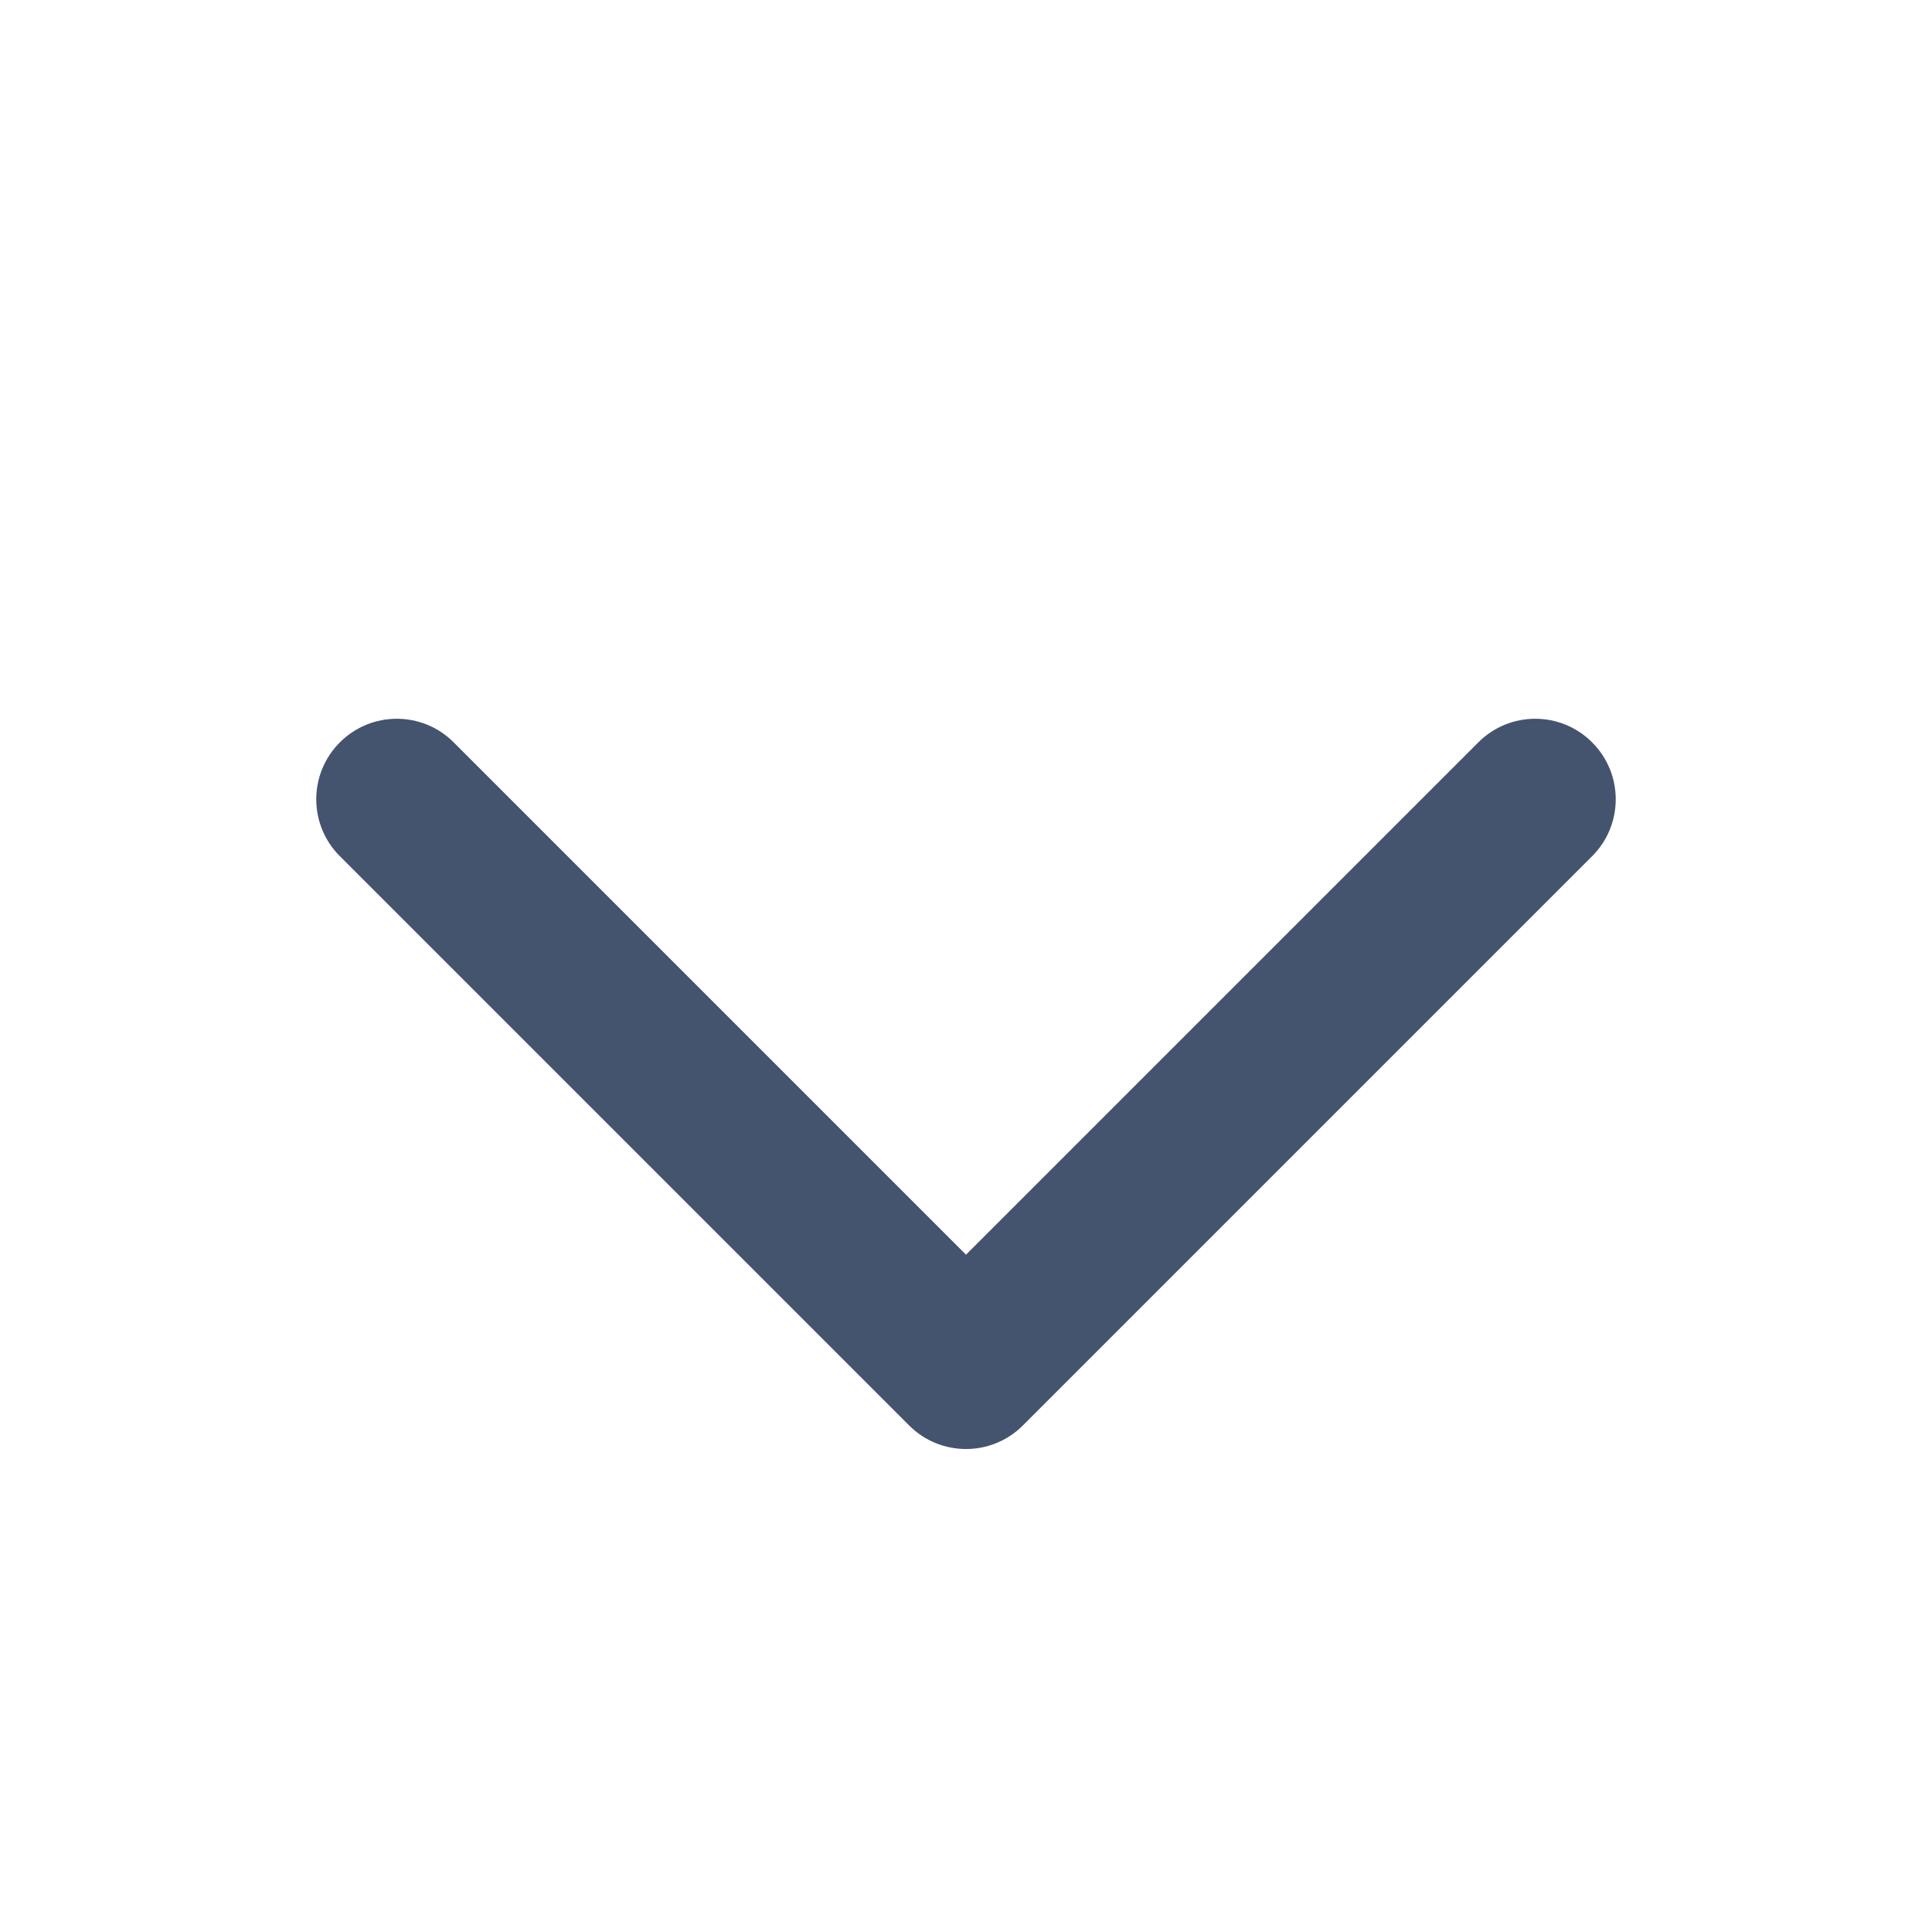
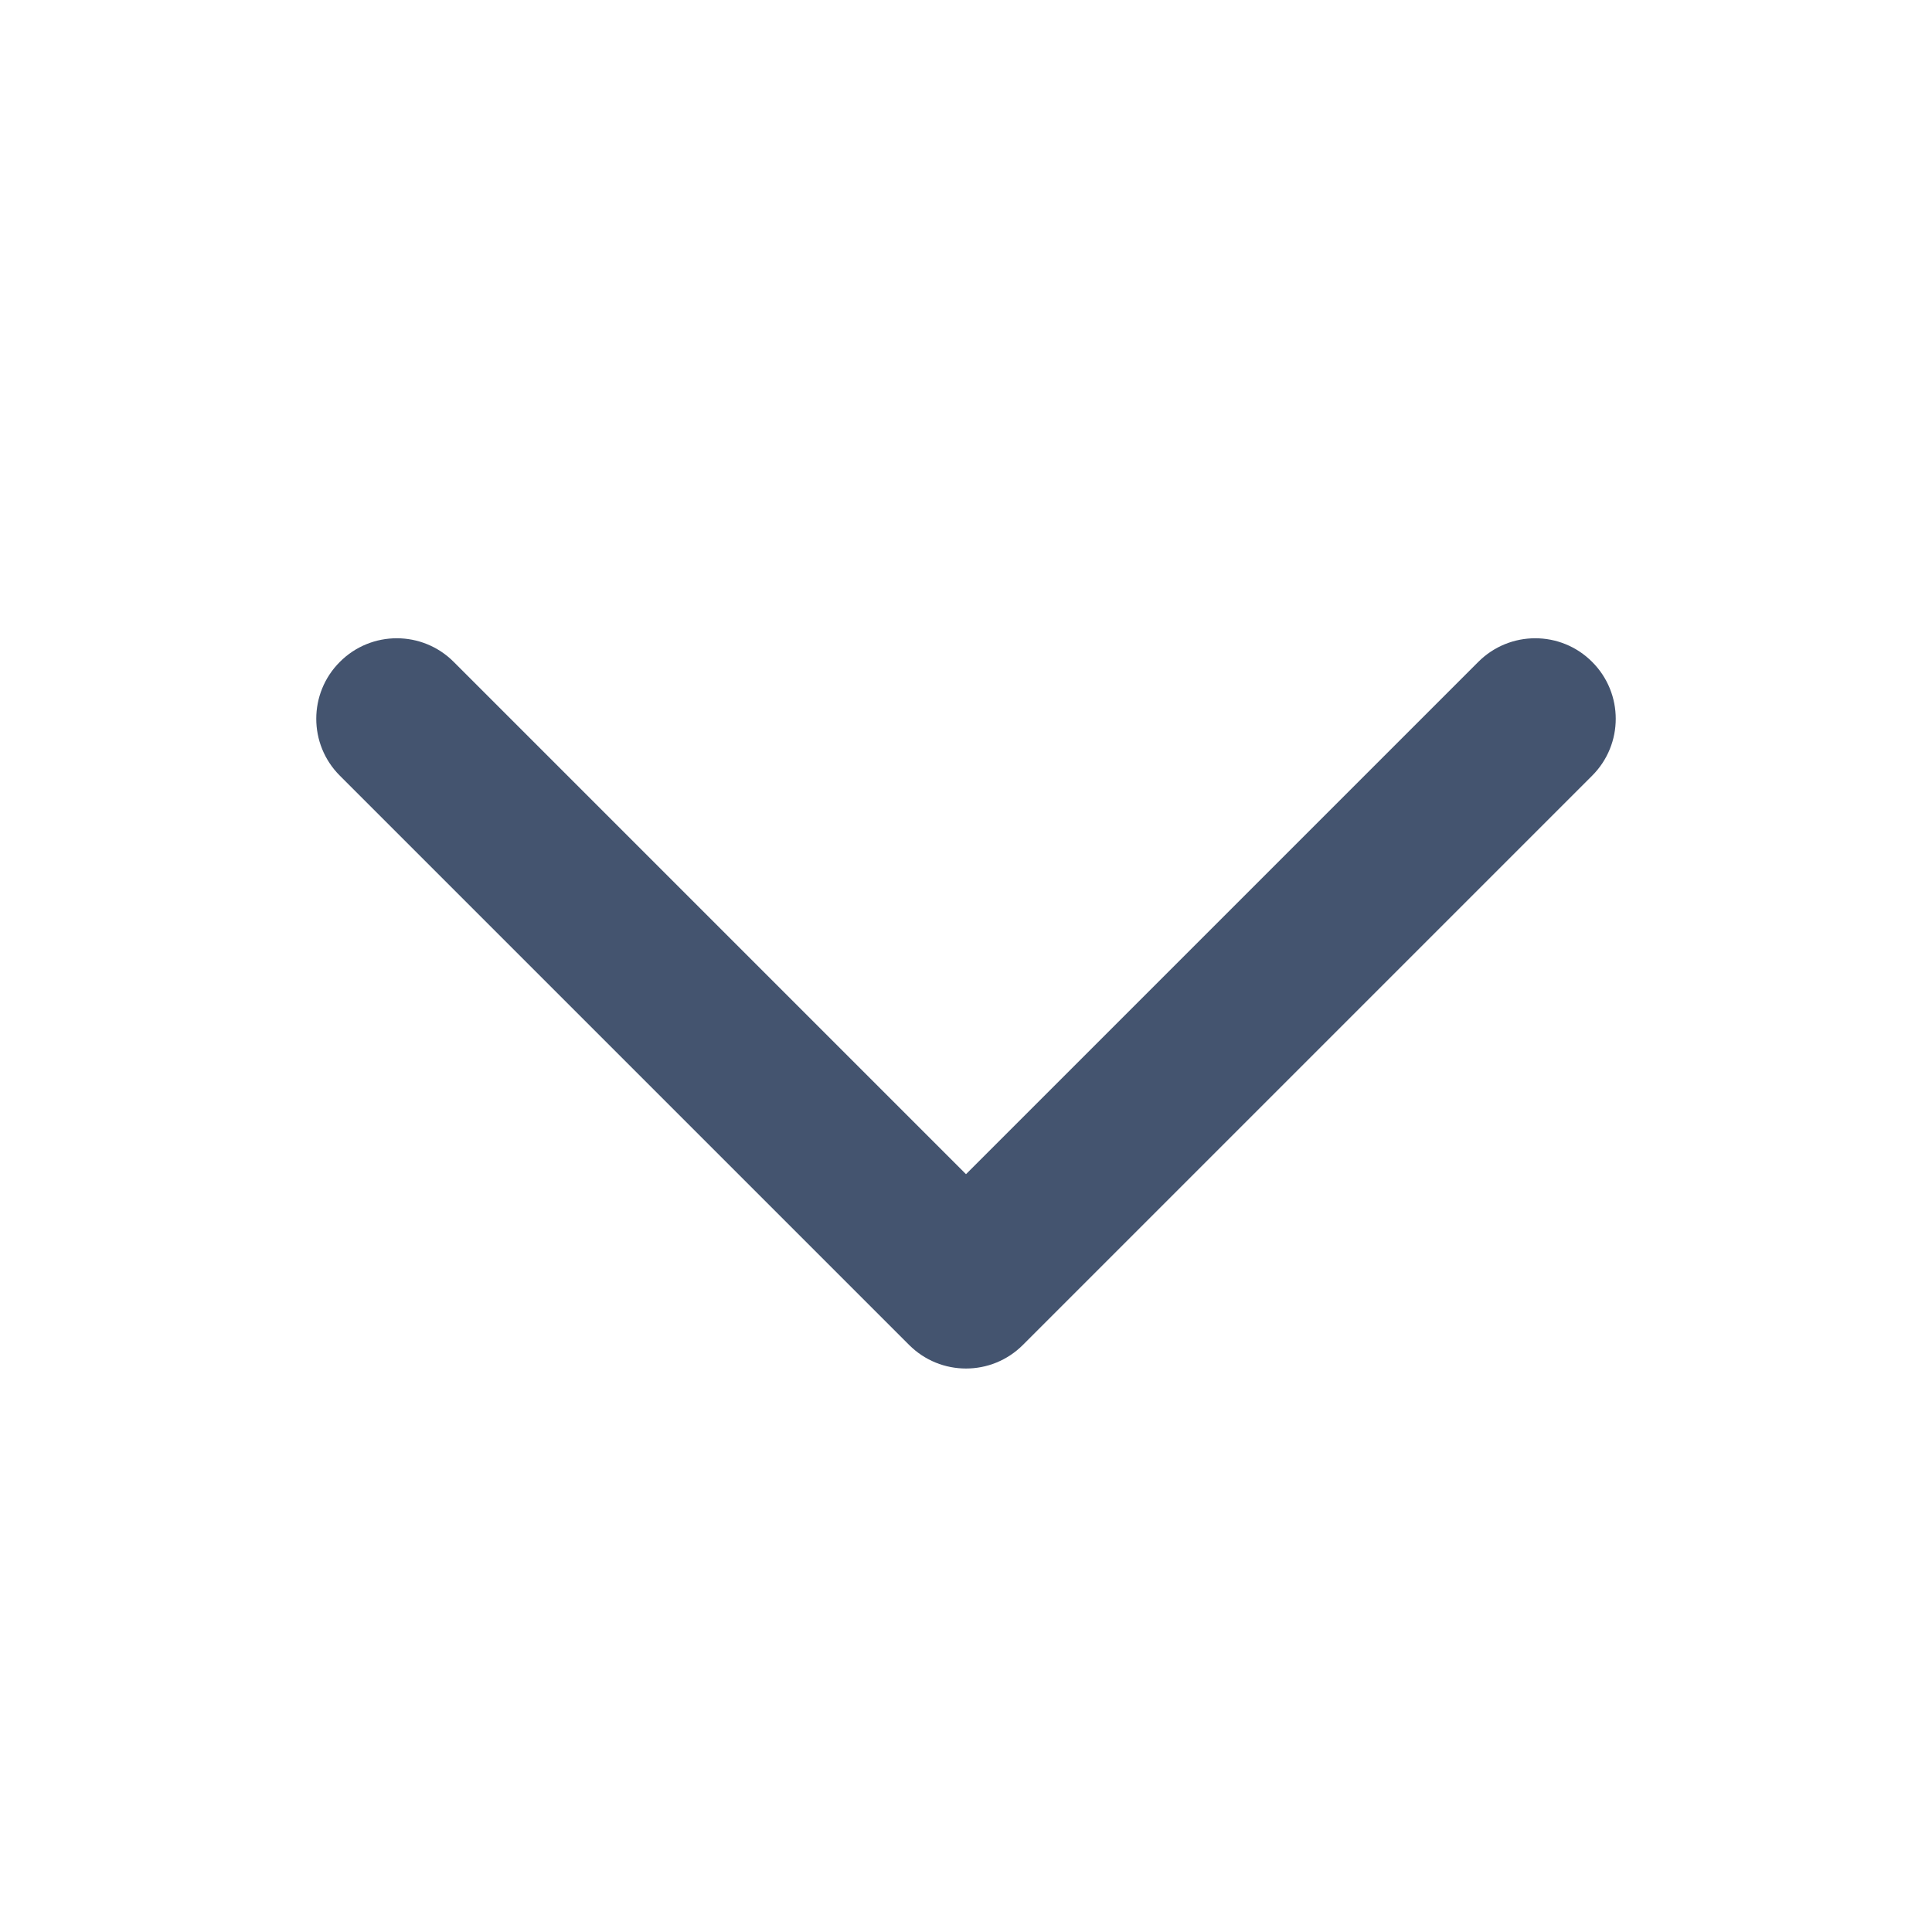
- <svg xmlns="http://www.w3.org/2000/svg" width="18" height="18" role="presentation" focusable="false" viewBox="0 0 24 22">
+ <svg xmlns="http://www.w3.org/2000/svg" width="16" height="16" role="presentation" focusable="false" viewBox="0 0 24 24">
  <path d="M11.293 16.707L4.222 9.636C3.831 9.246 3.831 8.612 4.222 8.222C4.612 7.831 5.246 7.831 5.636 8.222L12 14.586L18.364 8.222C18.755 7.831 19.388 7.831 19.778 8.222C20.169 8.612 20.169 9.246 19.778 9.636L12.707 16.707C12.317 17.098 11.683 17.098 11.293 16.707Z" fill="rgb(68, 84, 111)" />
</svg>
